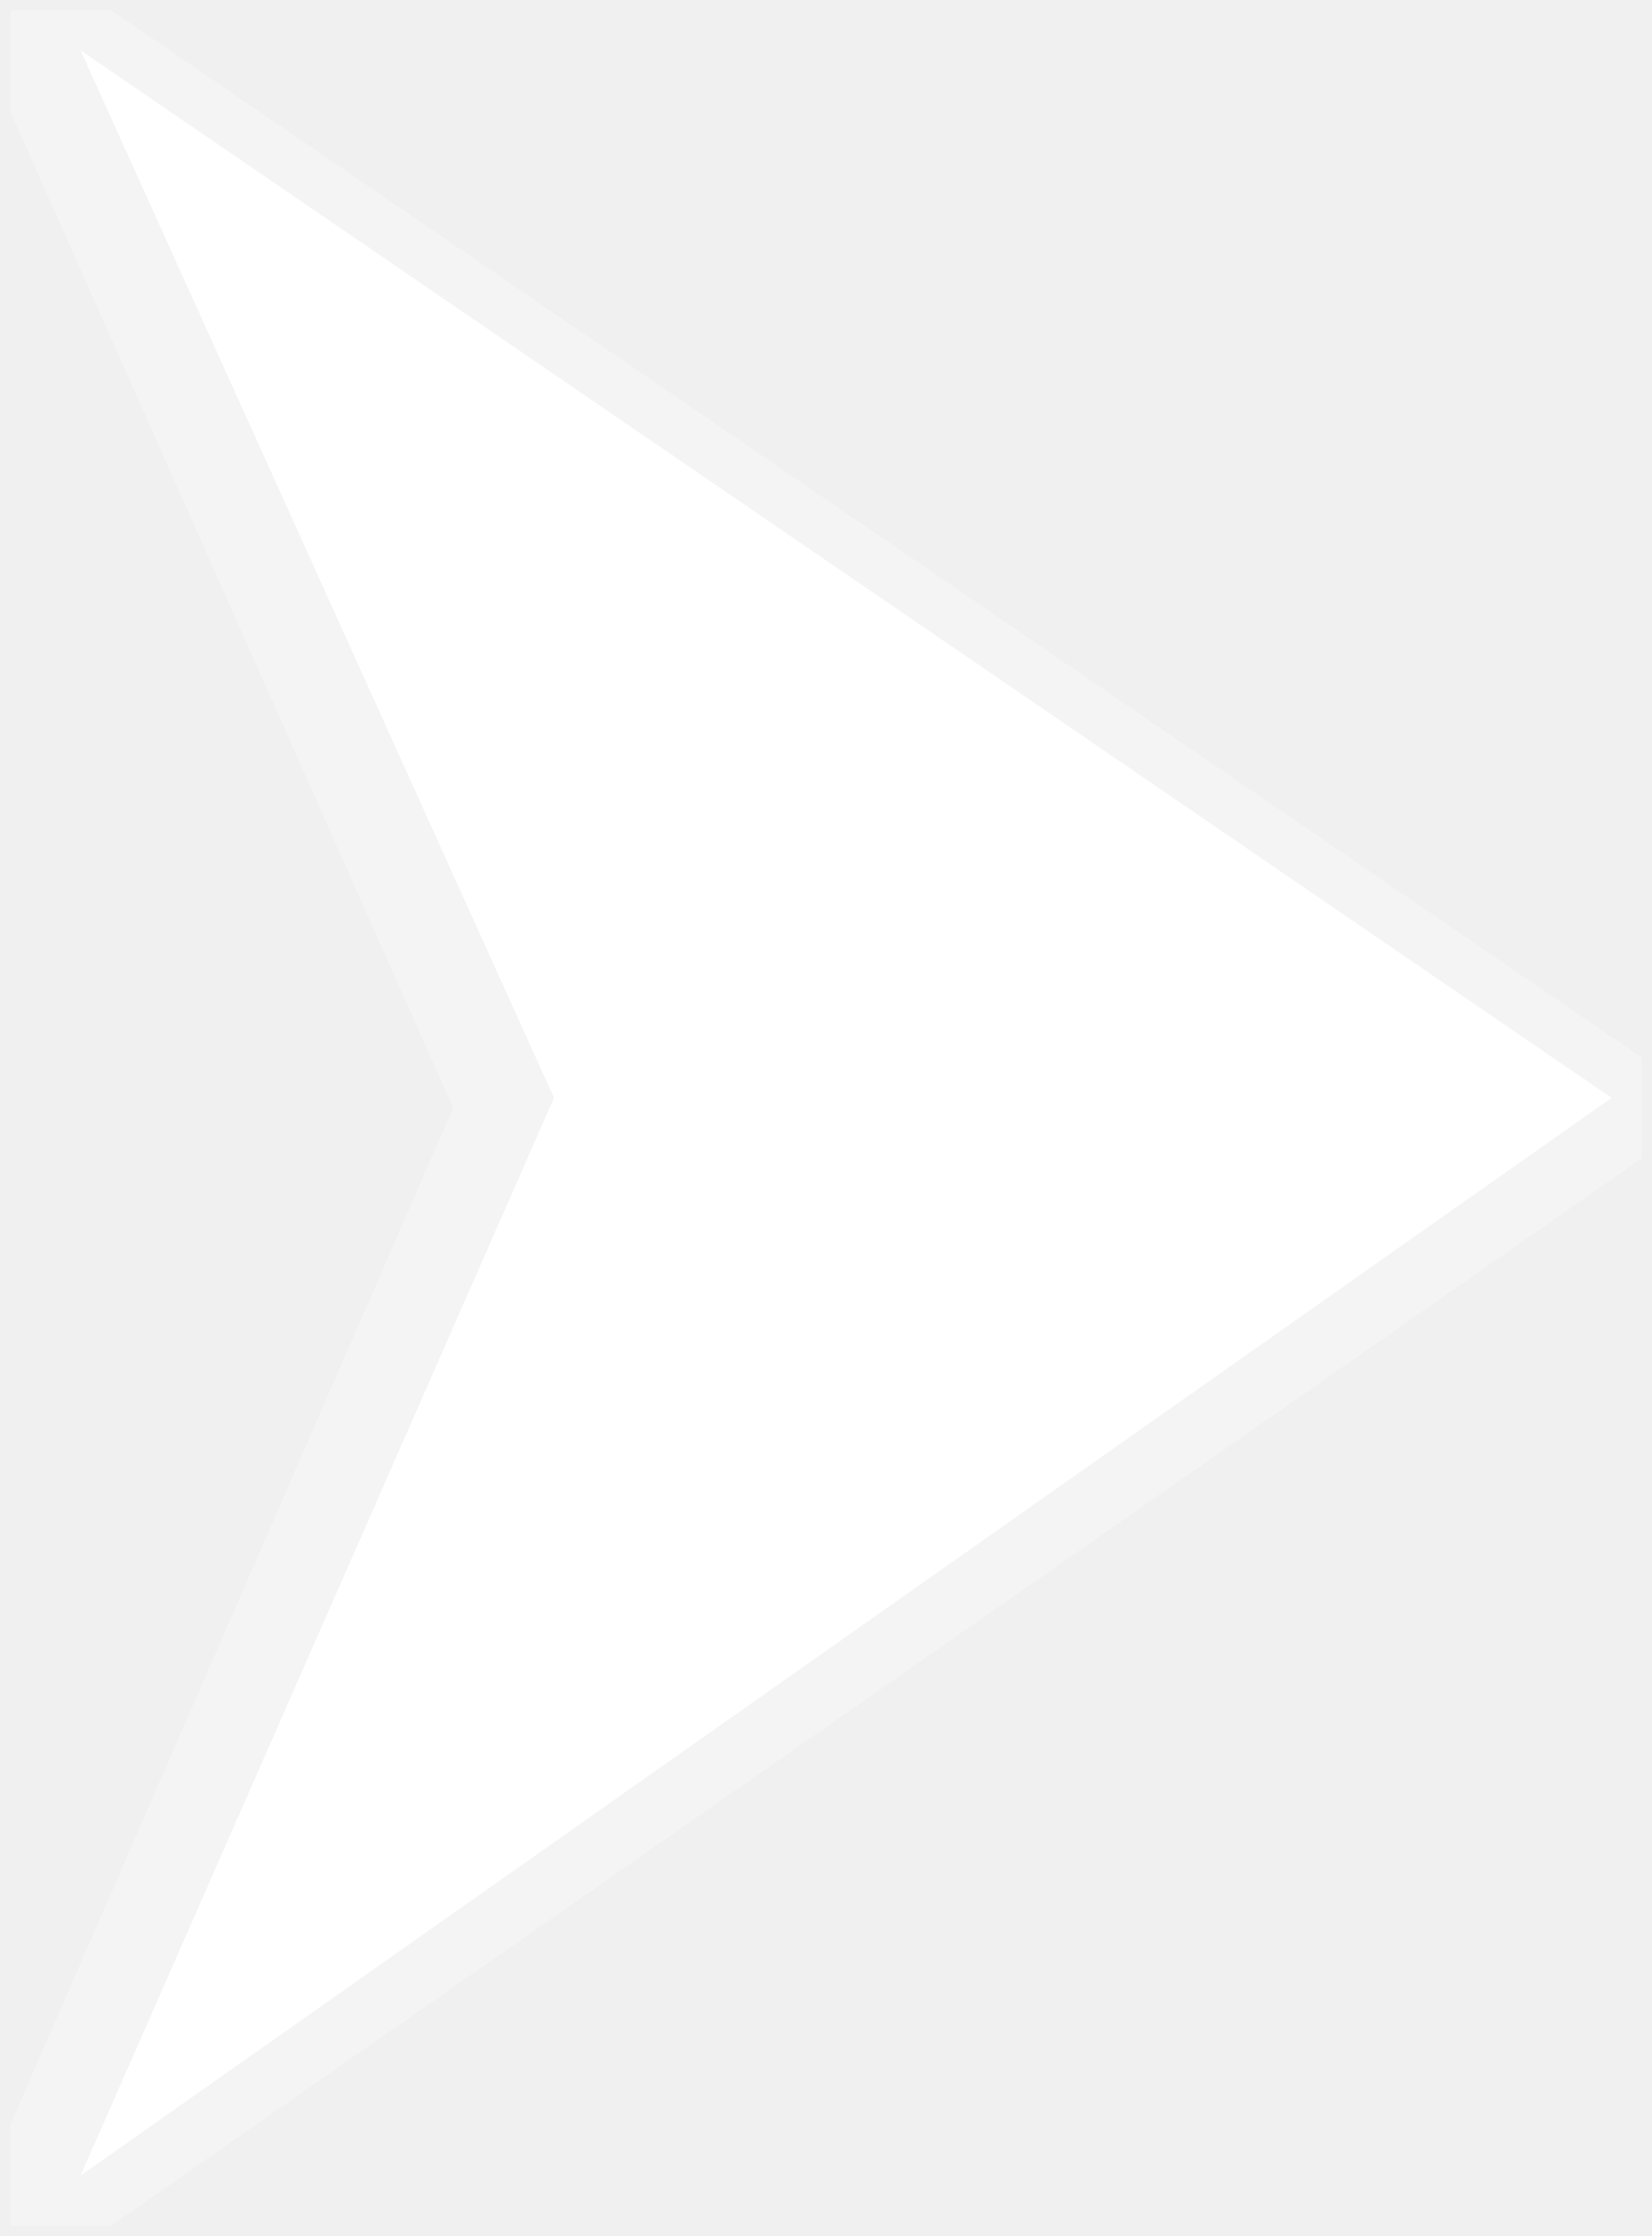
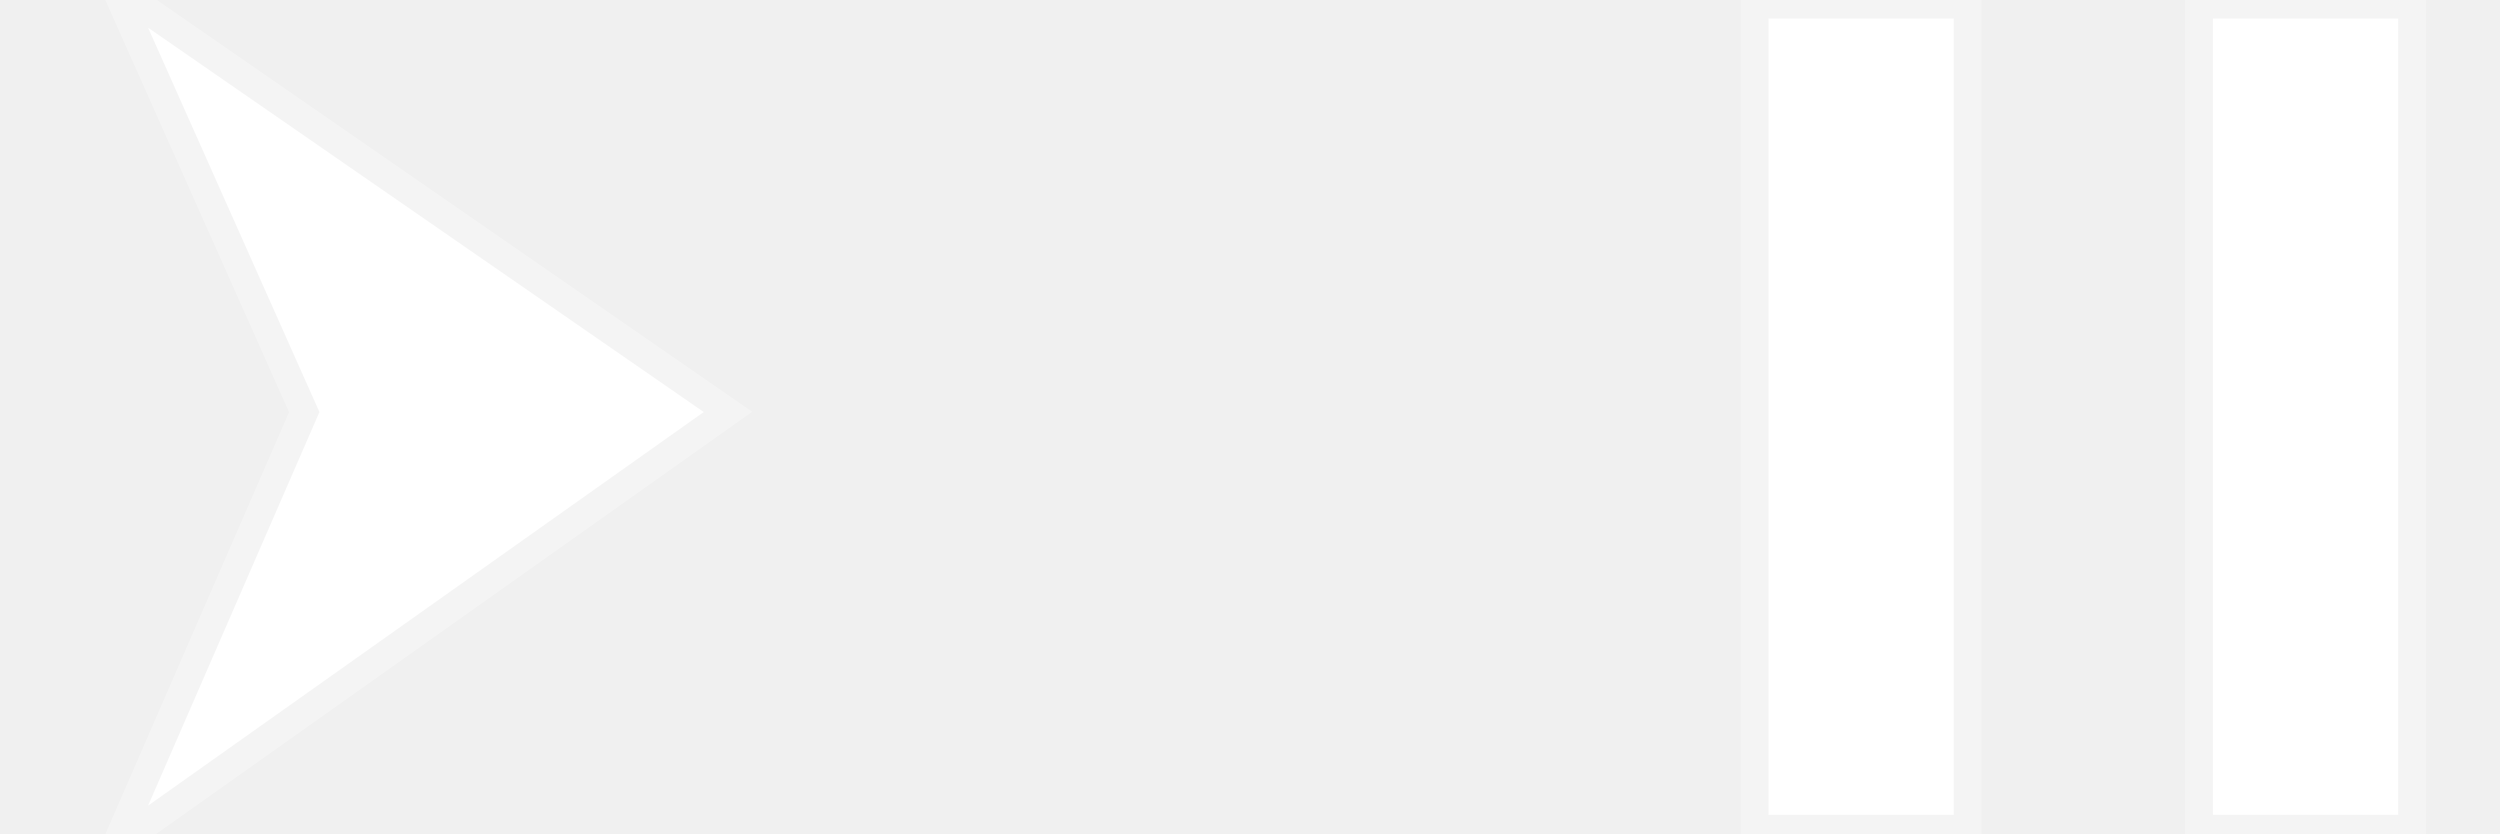
- <svg xmlns="http://www.w3.org/2000/svg" viewBox="0 0 164 222">
-   <g id="SC_Play" fill="white">
-     <path fill-opacity="0.3" d="m 1,1 h 10 l 152,104 v 10 L 11,221 H 1 V 211 L 45,110 1,11 Z" />
-     <path d="M 55,109 8,5 160,109 8,216 Z" />
+ <svg xmlns="http://www.w3.org/2000/svg" viewBox="0 0 540 180">
+   <g display="none">
+     <rect fill="#6d333b" width="180" height="180" x="0" y="0" />
+     <rect fill="#1f4943" width="180" height="180" x="360" y="0" />
+   </g>
+   <g fill="white" stroke="white" stroke-width="12" stroke-opacity=".3">
+     <path id="mp_play" d="M 69,89 32,6 152,89 32,174 Z" />
+     <path id="mp_pause" d="m 382,4 v 172 h 40 V 4 Z m 96,0 v 172 h 40 V 4 Z" />
  </g>
</svg>
